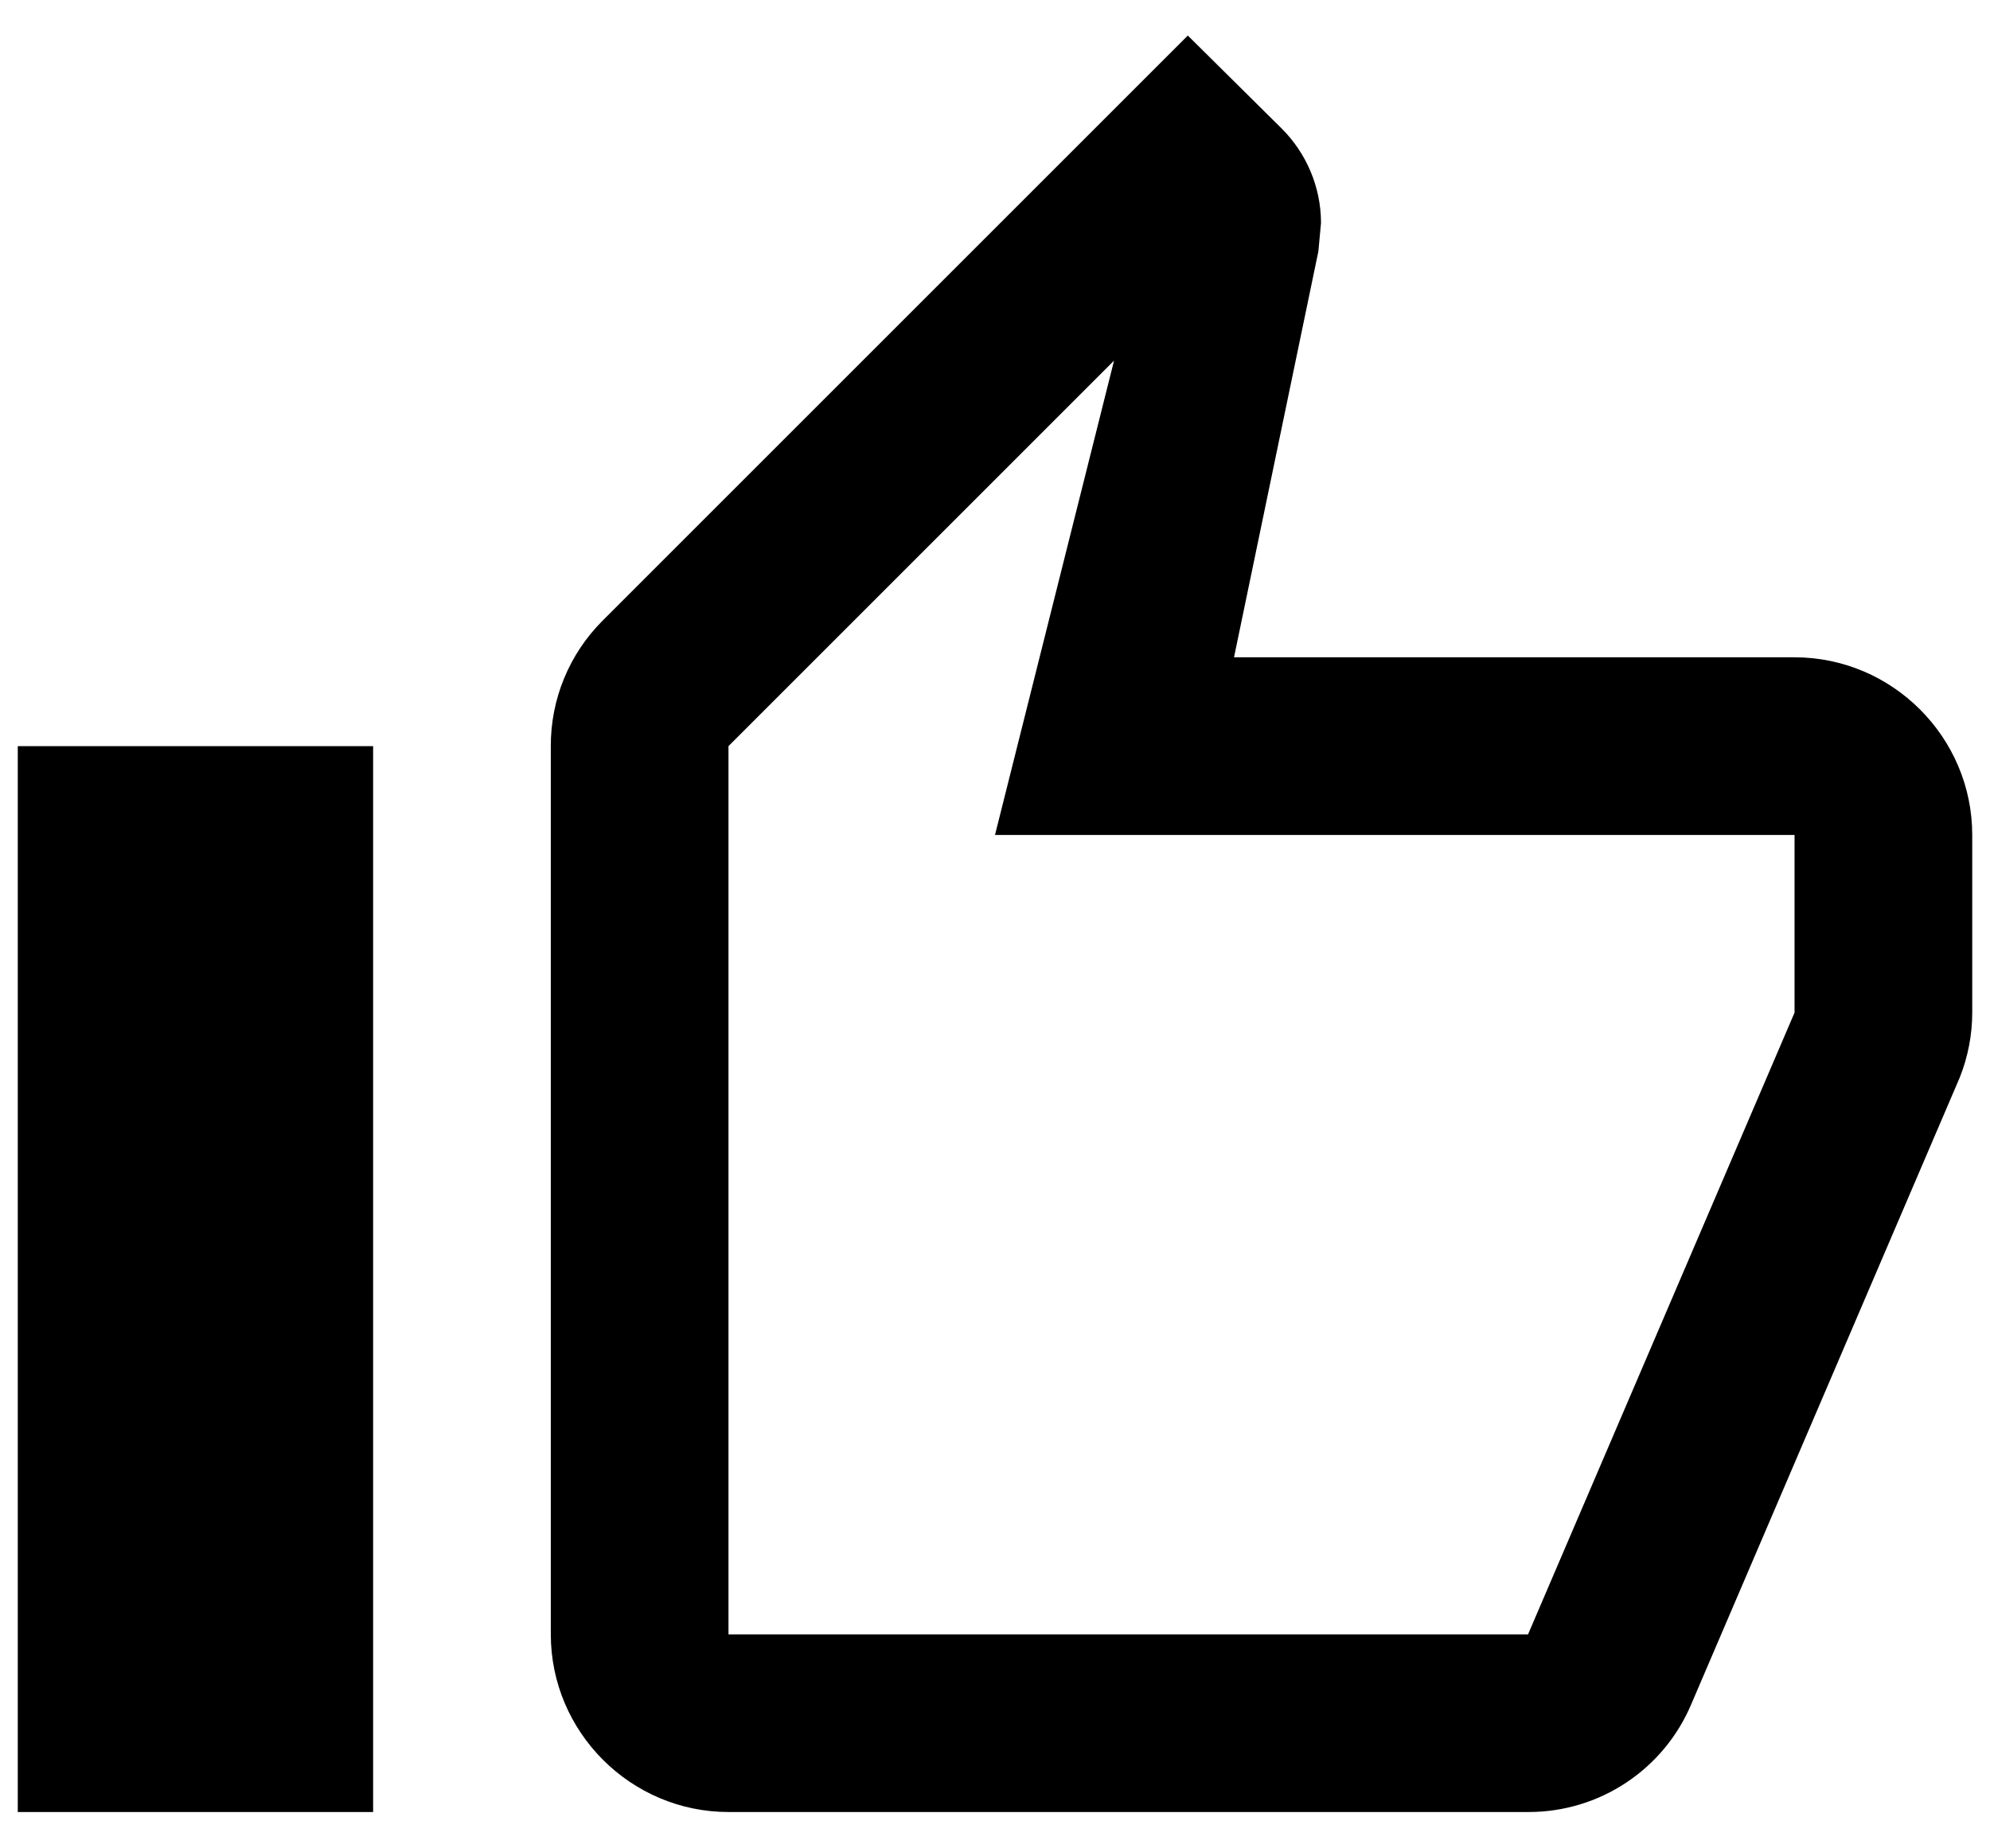
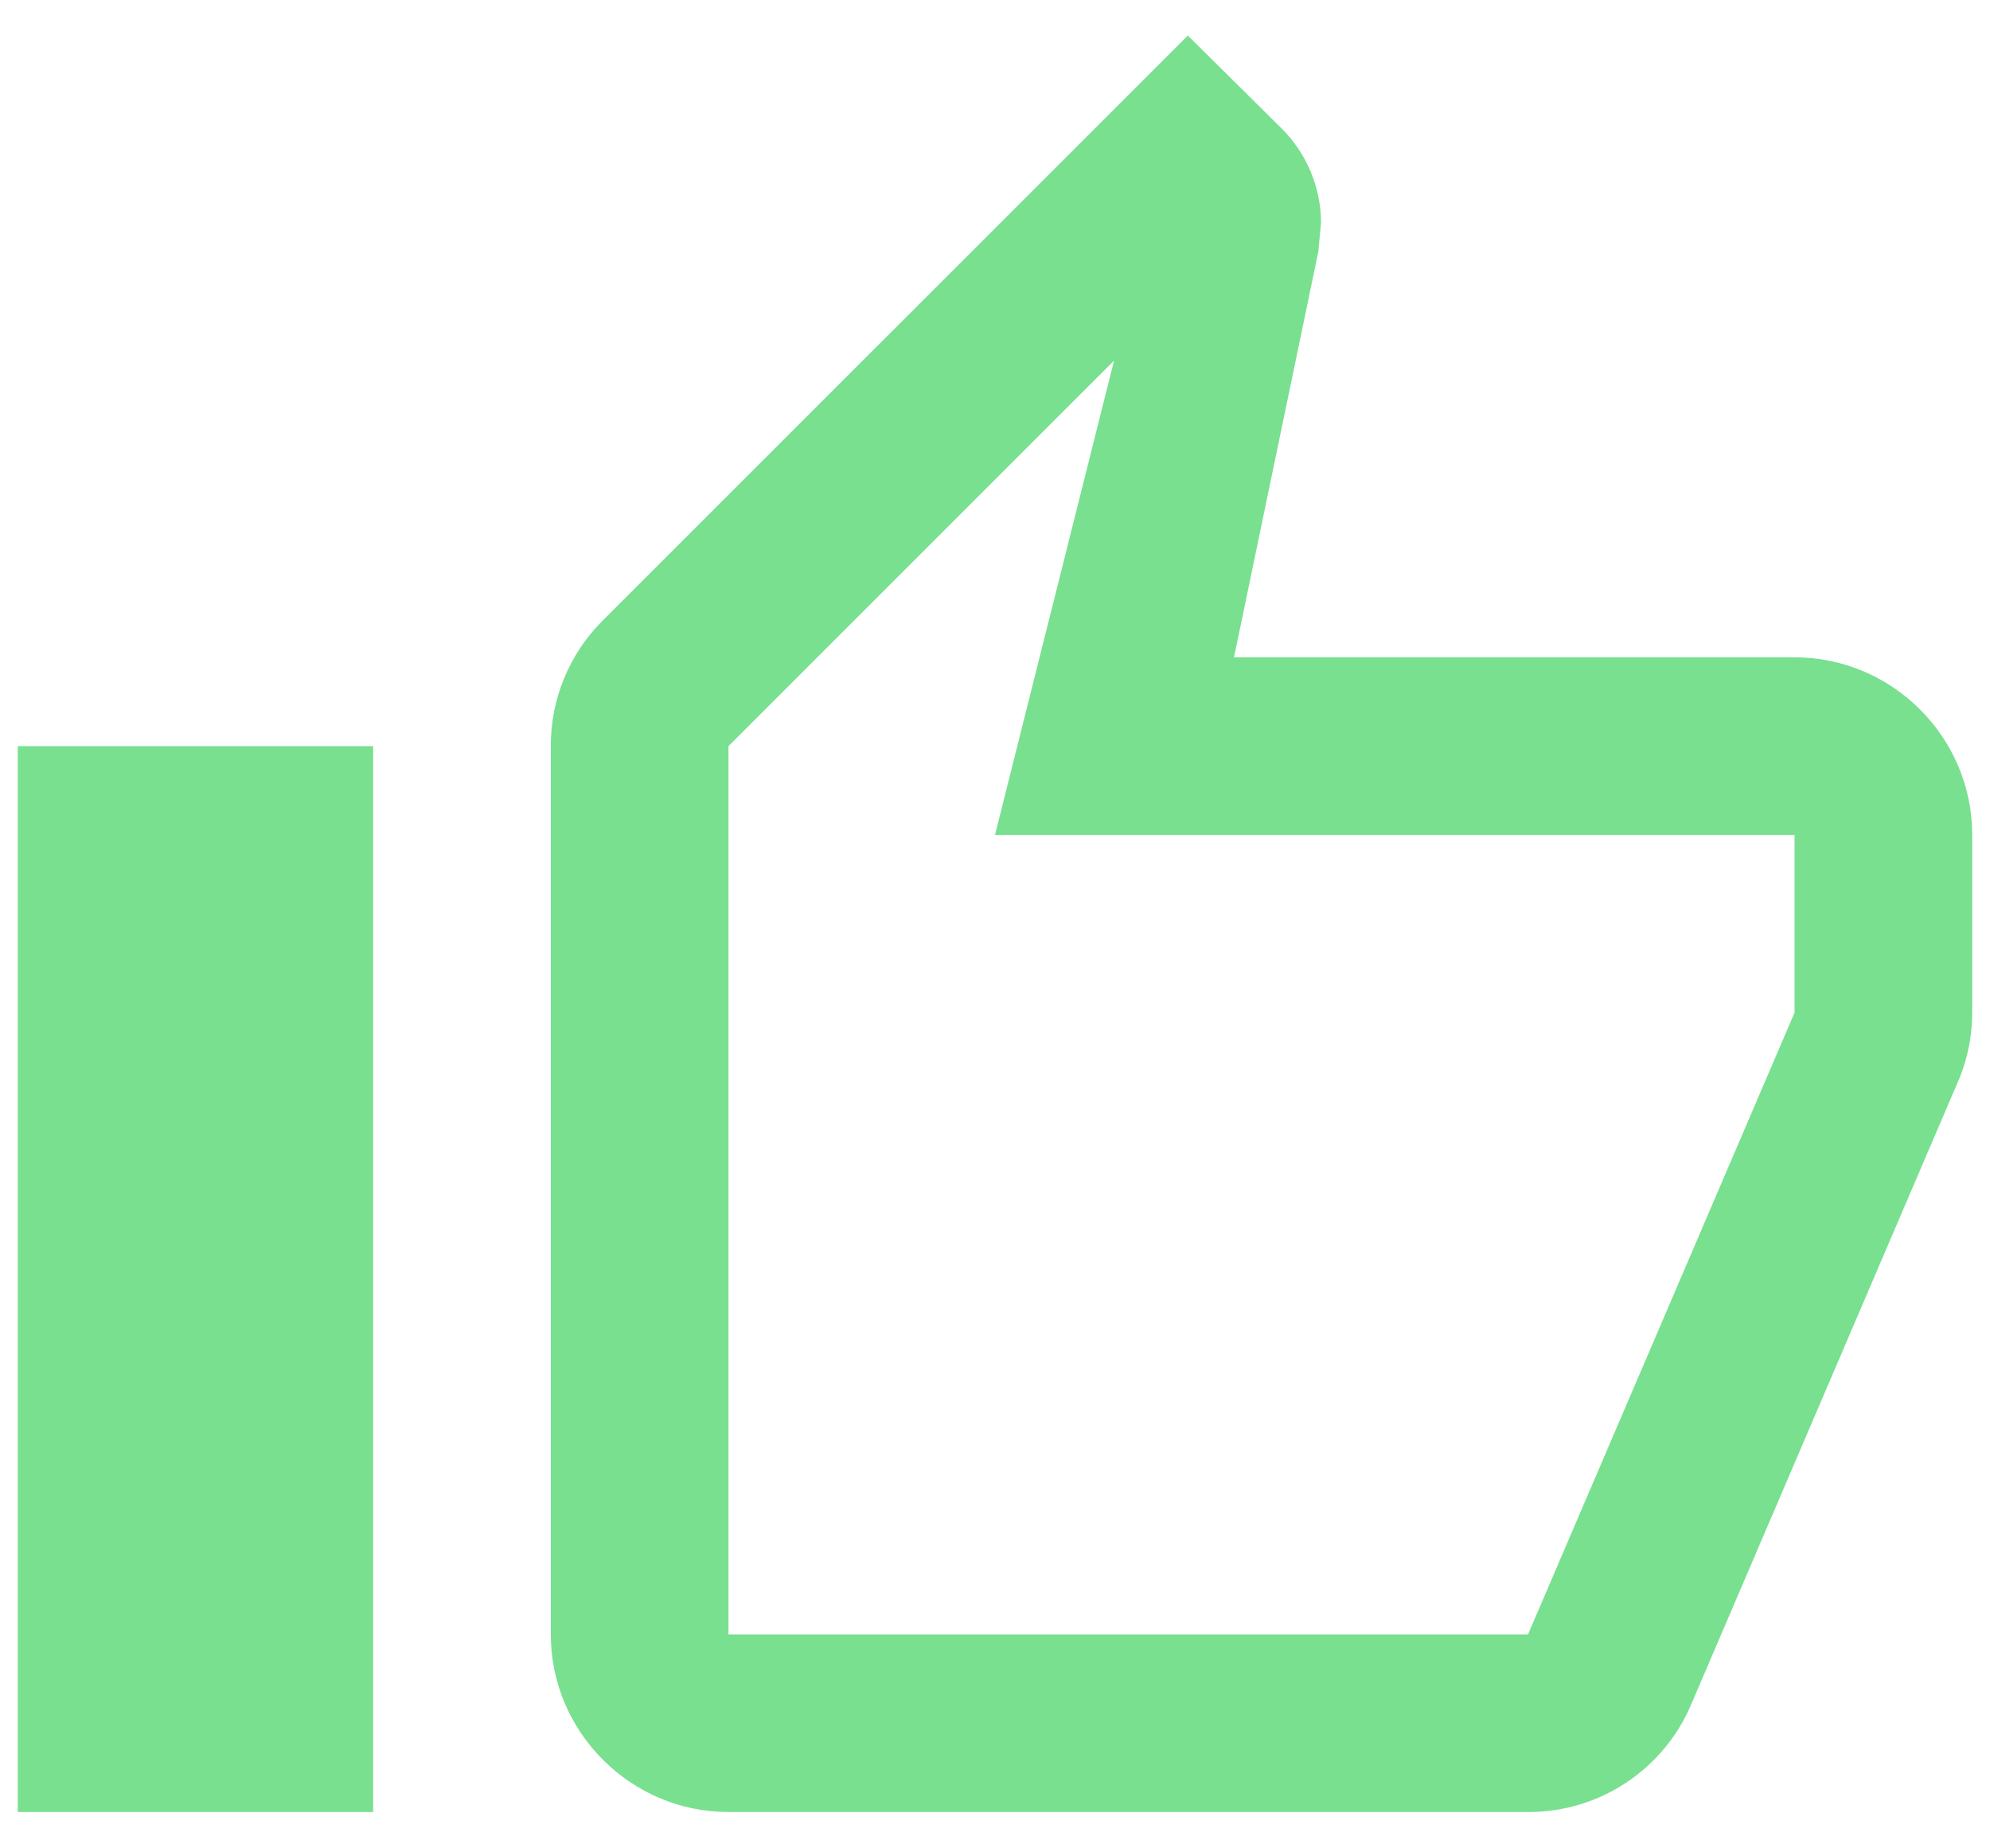
<svg xmlns="http://www.w3.org/2000/svg" width="28" height="26" fill="none">
-   <path fill-rule="evenodd" clip-rule="evenodd" d="M10.25 25.5H21.5a2.483 2.483 0 002.3-1.525l3.775-8.813a2.47 2.47 0 00.175-.912v-2.5c0-1.375-1.125-2.5-2.5-2.5h-7.887l1.187-5.713.037-.4c0-.512-.212-.987-.55-1.325L16.713.5 8.475 8.738A2.484 2.484 0 007.75 10.5V23c0 1.375 1.125 2.5 2.5 2.5zm0-15l5.425-5.425L14 11.75h11.25v2.5L21.5 23H10.25V10.5zm-5 0h-5v15h5v-15z" fill="#000" />
+   <path fill-rule="evenodd" clip-rule="evenodd" d="M10.25 25.5H21.5a2.483 2.483 0 002.3-1.525l3.775-8.813a2.47 2.47 0 00.175-.912v-2.5c0-1.375-1.125-2.5-2.5-2.5h-7.887l1.187-5.713.037-.4c0-.512-.212-.987-.55-1.325L16.713.5 8.475 8.738A2.484 2.484 0 007.75 10.5V23c0 1.375 1.125 2.5 2.5 2.5zm0-15l5.425-5.425L14 11.75h11.25v2.5L21.5 23H10.25V10.5zm-5 0h-5v15h5v-15z" fill="#78E08F" />
</svg>
